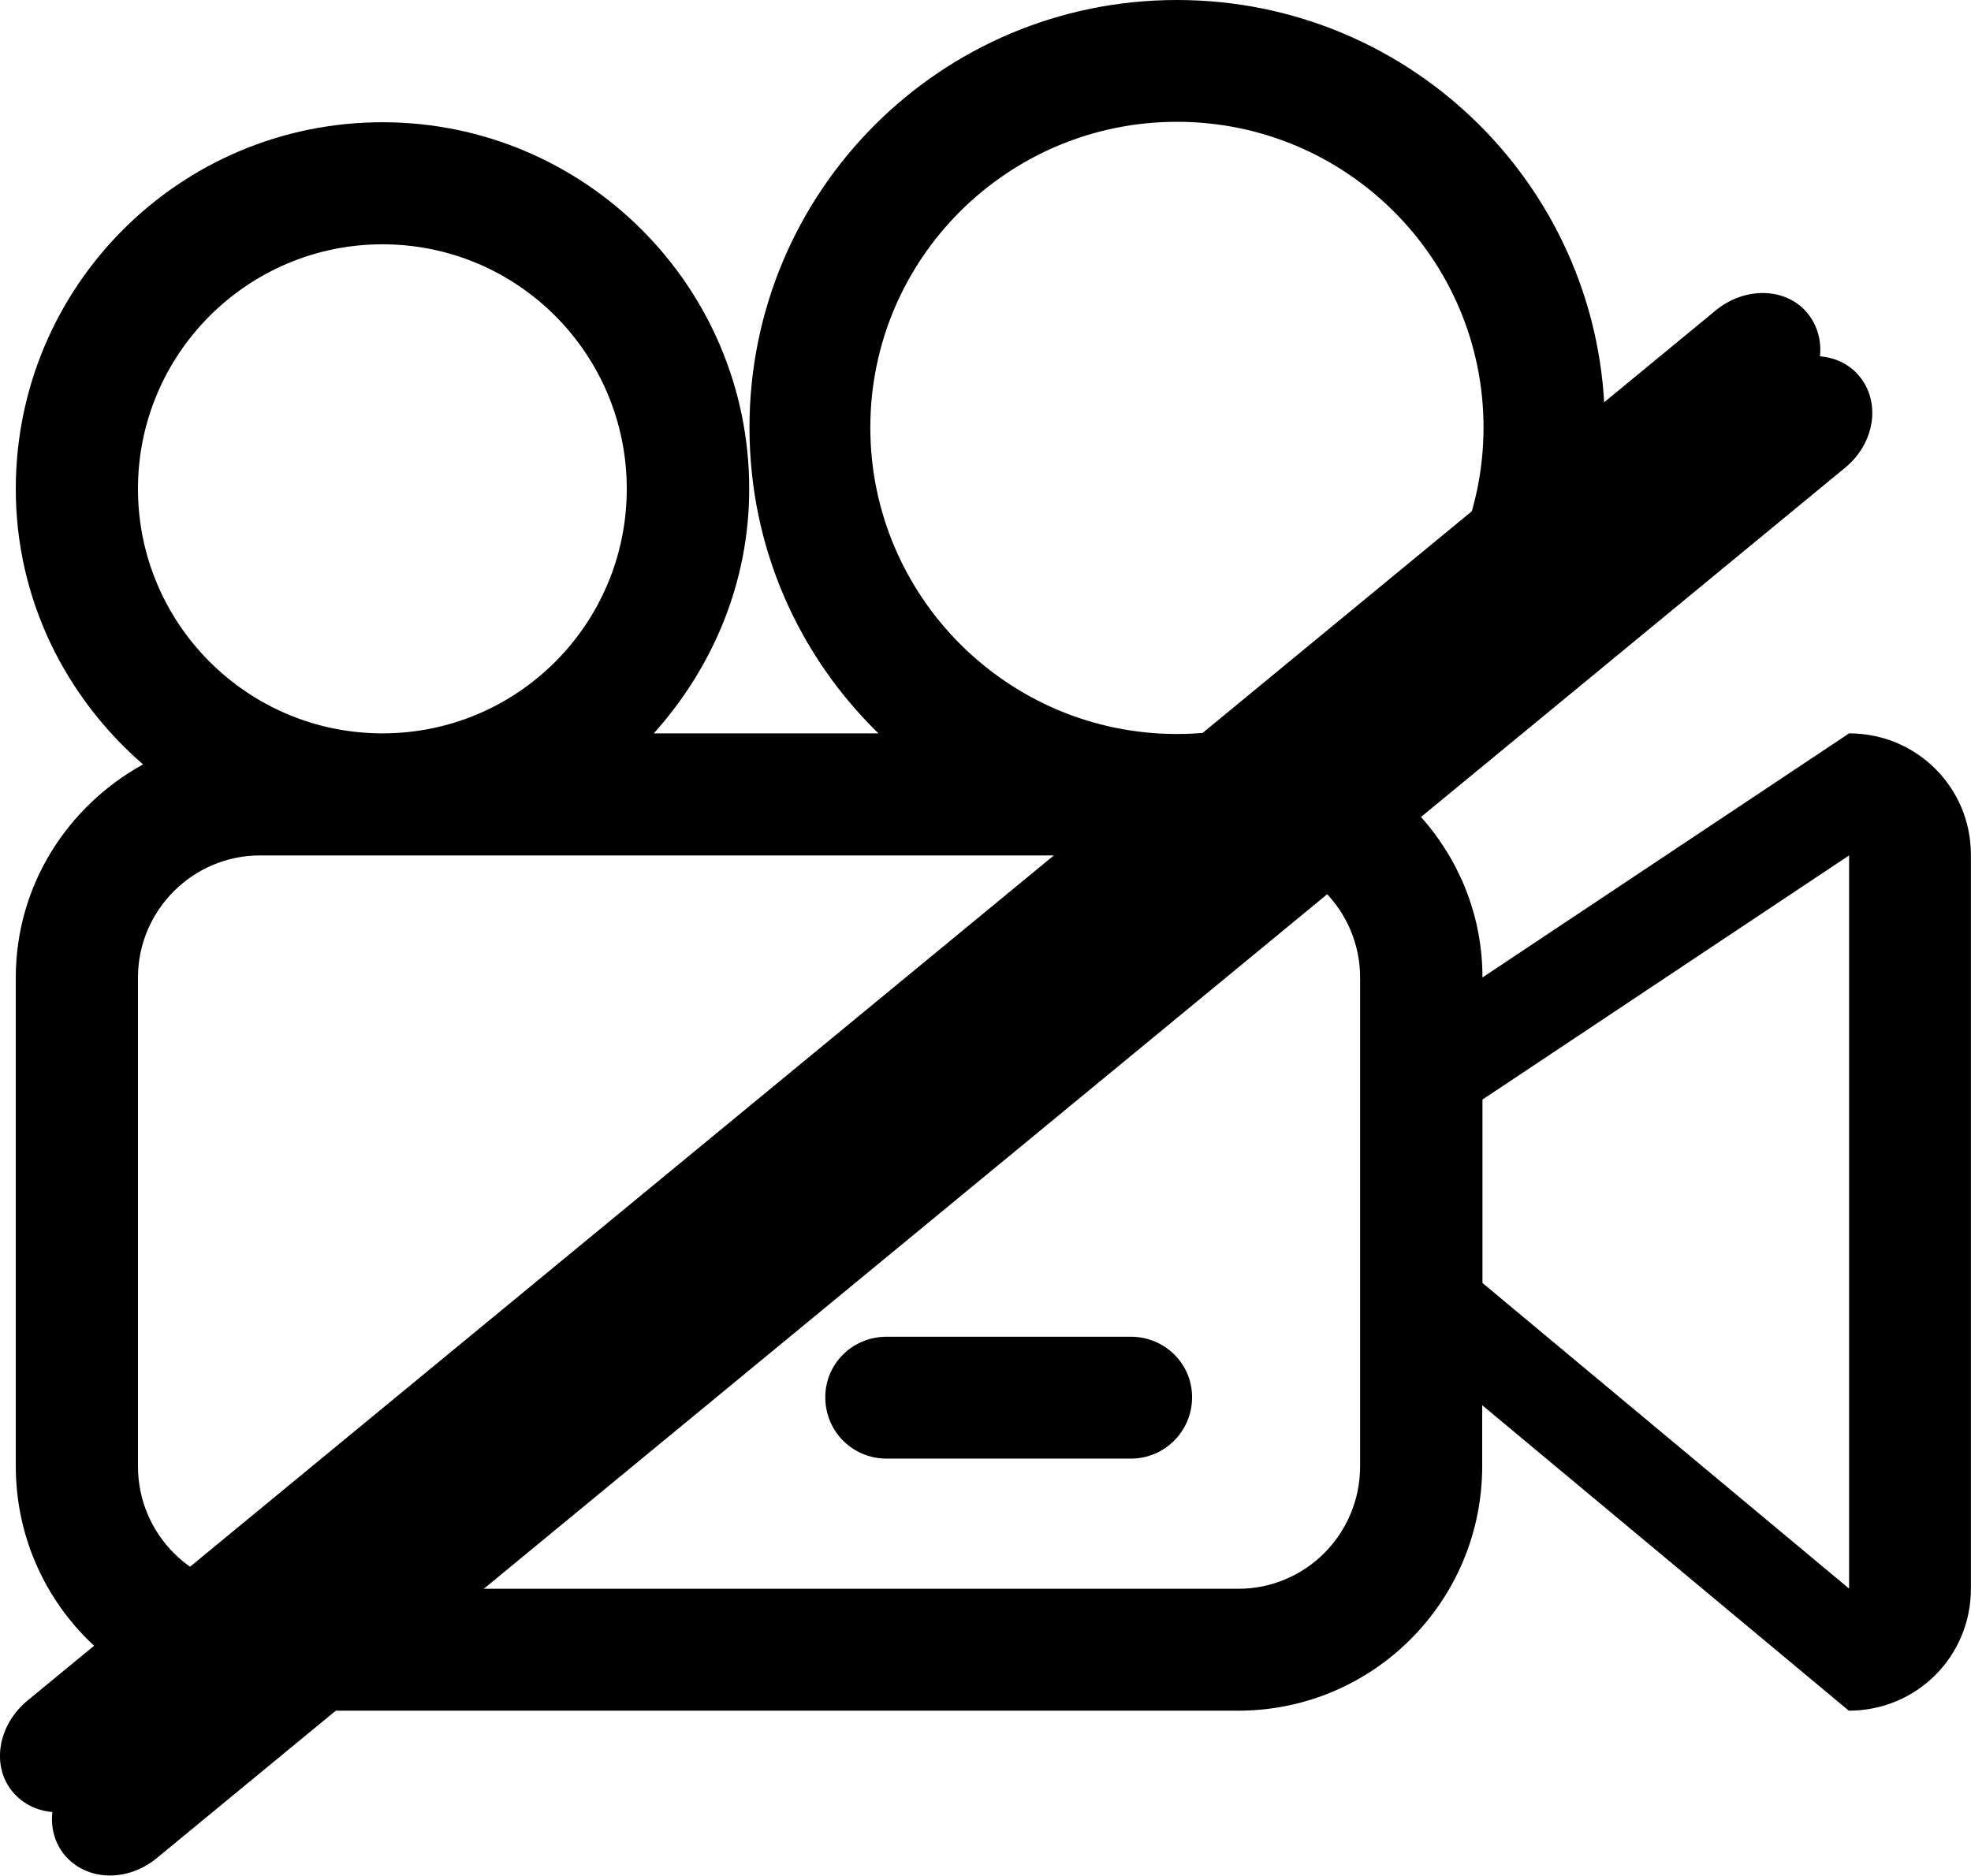
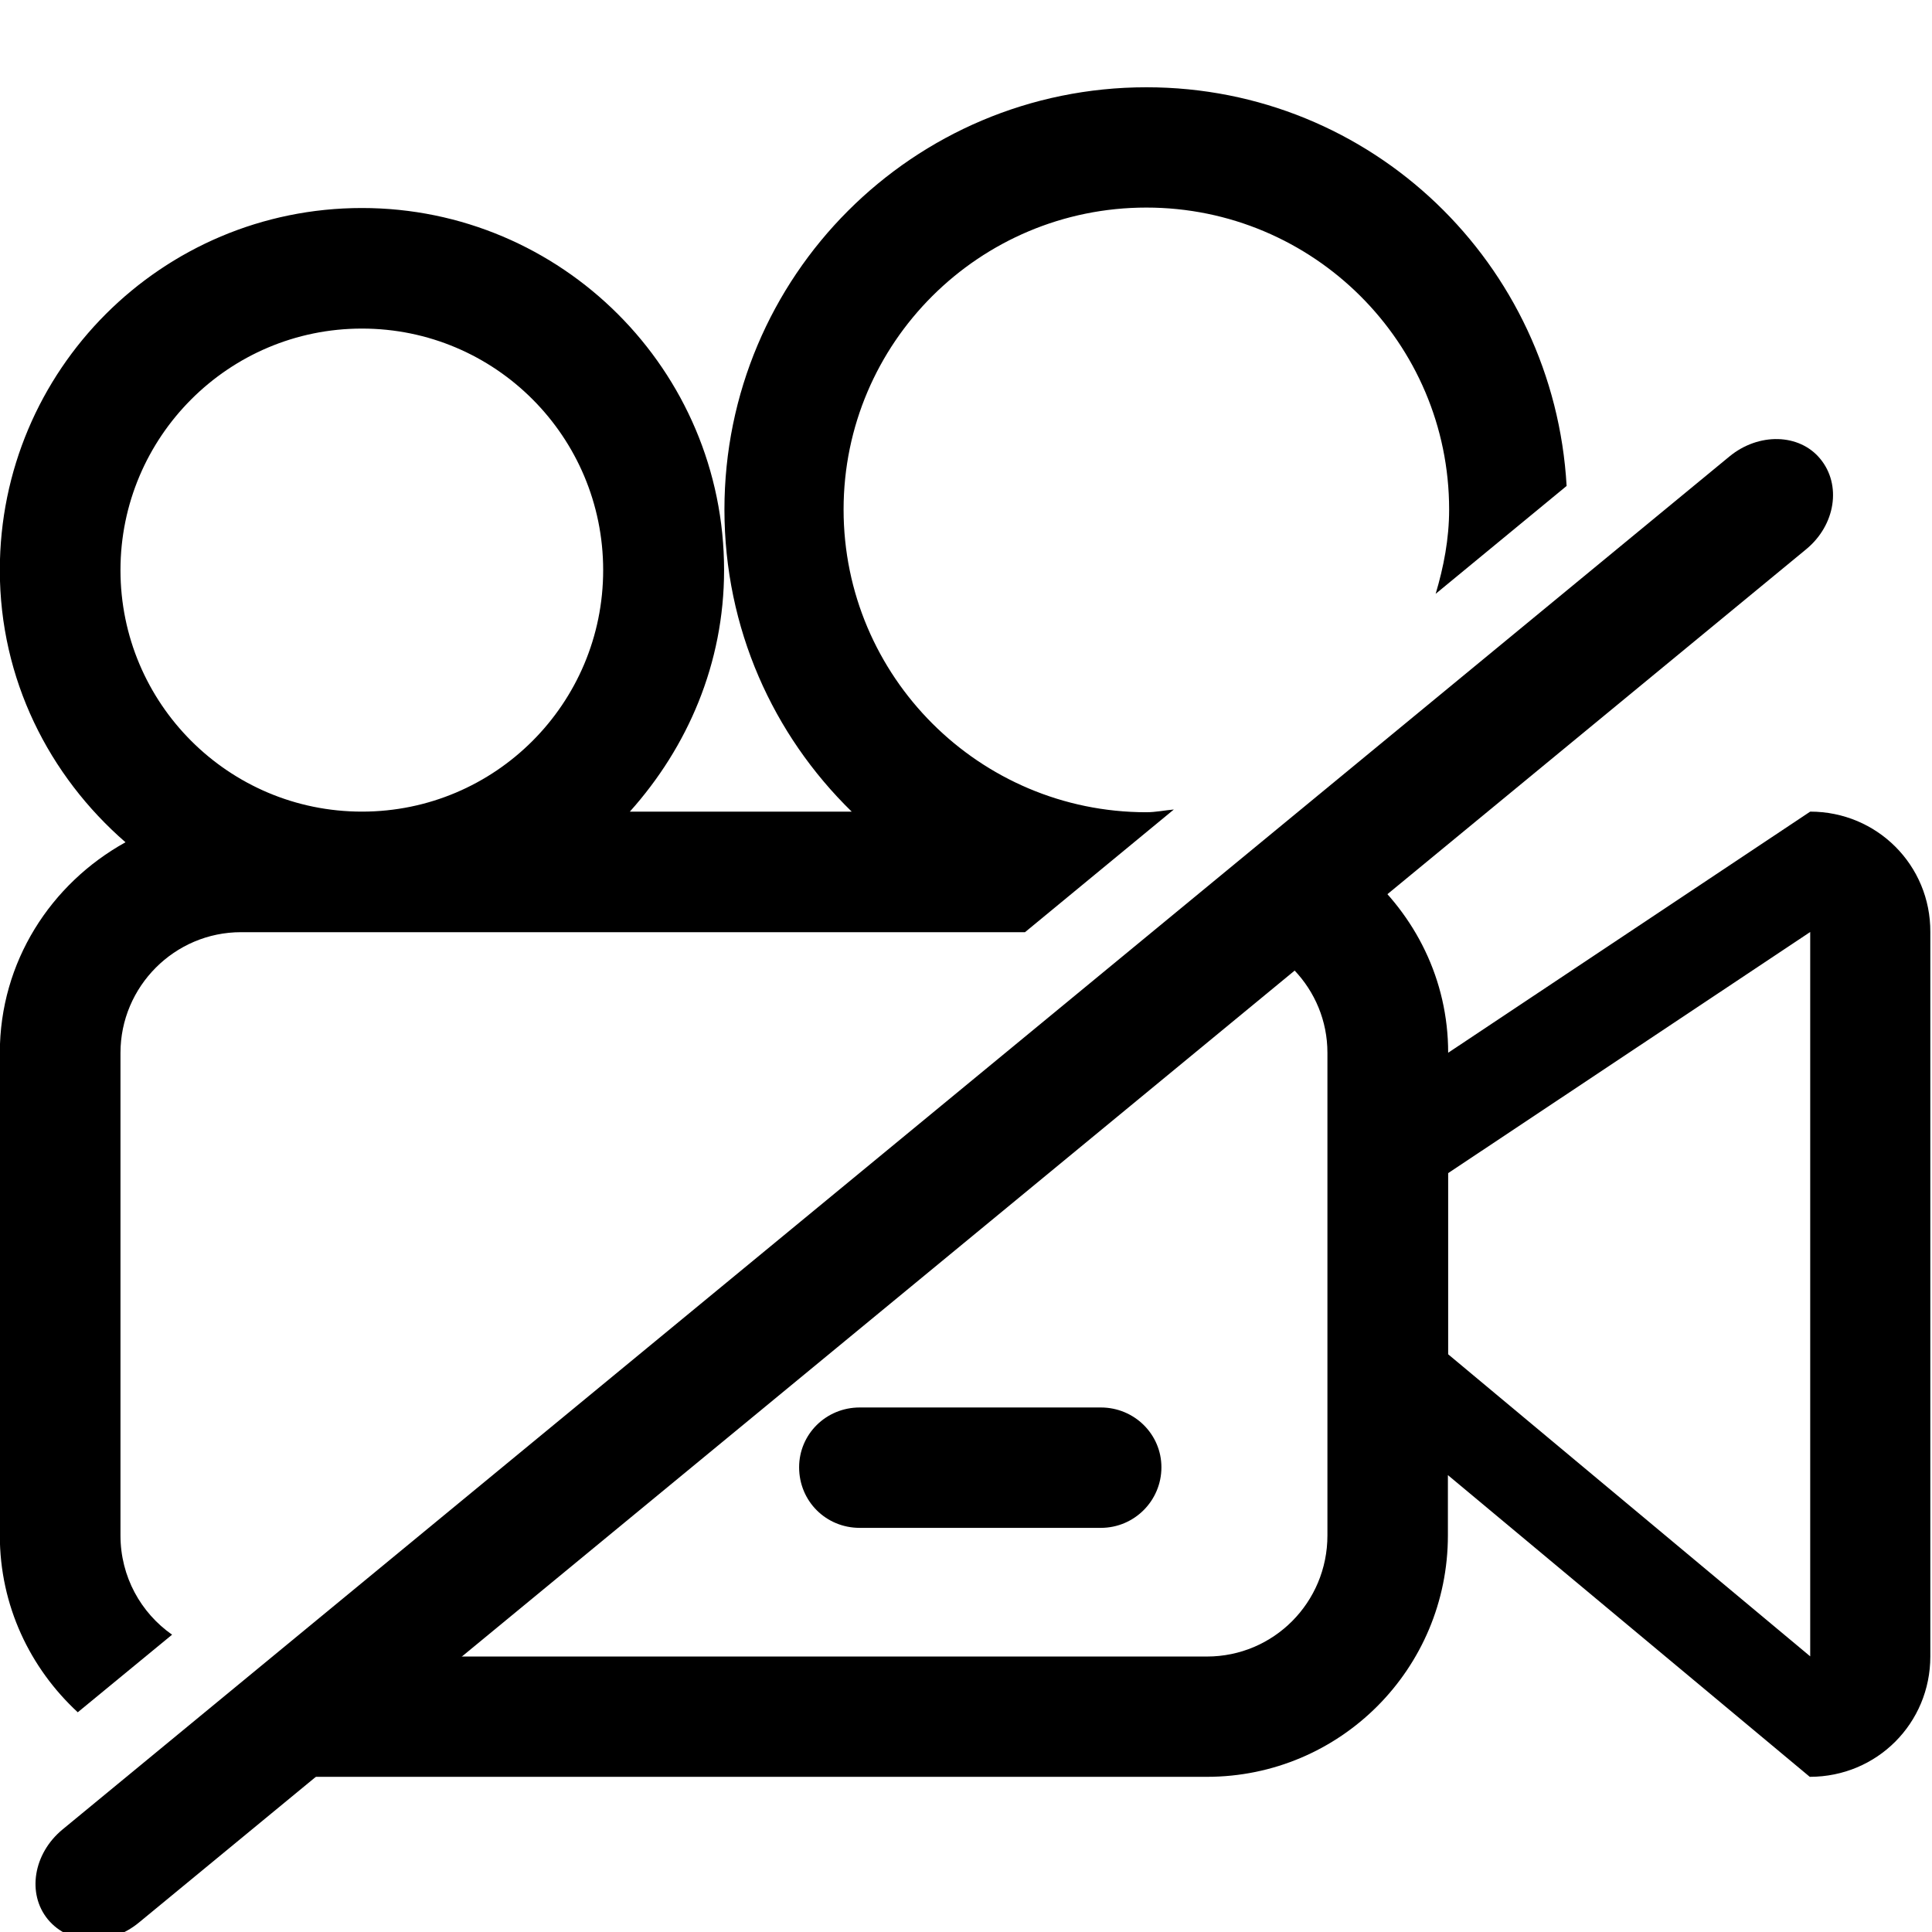
- <svg xmlns="http://www.w3.org/2000/svg" version="1.1" baseProfile="basic" id="Layer_1" x="0px" y="0px" width="22.101px" height="21.034px" viewBox="0.86 2.406 22.101 21.034" xml:space="preserve">
+ <svg xmlns="http://www.w3.org/2000/svg" version="1.1" baseProfile="basic" id="Layer_1" x="0px" y="0px" width="21.938px" height="21.938px" viewBox="1.354 0.442 21.938 21.938" xml:space="preserve">
  <g>
-     <path d="M21.594,10.631l-4.111,2.738c0-0.832-0.375-1.563-0.963-2.07c1.394-0.837,2.336-2.351,2.336-4.098   c0-2.649-2.146-4.795-4.799-4.795c-2.651,0-4.793,2.146-4.793,4.795c0,1.351,0.553,2.559,1.446,3.43H8.191   c0.656-0.732,1.07-1.683,1.07-2.742c0-2.271-1.845-4.112-4.112-4.112c-2.274,0-4.112,1.841-4.112,4.112   c0,1.238,0.557,2.335,1.427,3.09c-0.848,0.469-1.427,1.358-1.427,2.391v5.479c0,1.518,1.224,2.743,2.739,2.743h10.967   c1.515,0,2.737-1.228,2.737-2.743v-0.683l4.111,3.426c0.762,0,1.369-0.61,1.369-1.368V12C22.963,11.24,22.354,10.631,21.594,10.631   z M2.407,7.889c0-1.513,1.228-2.743,2.742-2.743c1.516,0,2.739,1.23,2.739,2.743c0,1.514-1.224,2.742-2.739,2.742   C3.635,10.631,2.407,9.402,2.407,7.889z M16.111,18.85c0,0.762-0.612,1.375-1.368,1.375H3.776c-0.756,0-1.369-0.613-1.369-1.375   V13.37c0-0.753,0.614-1.37,1.369-1.37h10.967c0.756,0,1.368,0.617,1.368,1.369V18.85z M14.057,10.638   c-1.895,0-3.438-1.541-3.438-3.437c0-1.895,1.543-3.429,3.438-3.429c1.896,0,3.438,1.534,3.438,3.429   C17.493,9.097,15.951,10.638,14.057,10.638z M21.594,13.027v6.295c0,0.033,0,0.051,0,0.047v0.854l-4.111-3.428v-1.37   c0-0.36,0-0.272,0-0.687L21.594,12C21.594,12.962,21.594,12.459,21.594,13.027z" />
-     <path d="M13.54,17.398h-2.738c-0.383,0-0.688,0.303-0.688,0.678c0,0.384,0.305,0.689,0.688,0.689h2.738   c0.381,0,0.687-0.308,0.687-0.689C14.227,17.701,13.921,17.398,13.54,17.398z" />
-     <path d="M20.094,5.891L1.168,21.479C0.834,21.756,0.761,22.211,1,22.5c0.245,0.295,0.705,0.311,1.039,0.033   L20.966,6.944c0.334-0.275,0.404-0.732,0.16-1.027C20.887,5.628,20.426,5.616,20.094,5.891z" />
-     <path d="M20.677,6.599L1.751,22.188c-0.334,0.276-0.407,0.731-0.168,1.021c0.245,0.295,0.705,0.311,1.039,0.033   l18.927-15.59c0.334-0.275,0.404-0.732,0.16-1.027C21.471,6.336,21.009,6.324,20.677,6.599z" />
+     <path d="M13.854,16.424h-2.738c-0.383,0-0.688,0.304-0.688,0.679c0,0.385,0.305,0.688,0.688,0.688h2.738   c0.381,0,0.688-0.309,0.688-0.688C14.542,16.728,14.235,16.424,13.854,16.424z" />
+     <g>
+       <g>
+         <path d="M19.143,5.96C19,3.438,16.932,1.433,14.372,1.433c-2.65,0-4.792,2.146-4.792,4.795     c0,1.351,0.553,2.559,1.445,3.43H8.506c0.656-0.732,1.07-1.683,1.07-2.742c0-2.271-1.846-4.112-4.112-4.112     c-2.274,0-4.112,1.841-4.112,4.112c0,1.238,0.558,2.335,1.427,3.09c-0.848,0.47-1.427,1.358-1.427,2.392v5.479     c0,0.797,0.344,1.508,0.885,2.008l1.071-0.881c-0.354-0.248-0.586-0.658-0.586-1.127v-5.479c0-0.754,0.614-1.371,1.369-1.371     h8.902l1.69-1.393c-0.104,0.009-0.205,0.031-0.312,0.031c-1.896,0-3.438-1.541-3.438-3.437c0-1.895,1.543-3.429,3.438-3.429     c1.895,0,3.438,1.534,3.438,3.429c0,0.334-0.062,0.651-0.153,0.957L19.143,5.96z M5.464,9.658c-1.515,0-2.742-1.229-2.742-2.742     S3.95,4.173,5.464,4.173c1.516,0,2.739,1.23,2.739,2.743C8.203,8.43,6.978,9.658,5.464,9.658z" />
+       </g>
+       <g>
+         <path d="M21.909,9.658l-4.111,2.738c0-0.832-0.375-1.562-0.963-2.07c0.896-0.537,1.601-1.355,1.992-2.334     l-3.693,3.043c0.72,0.04,1.293,0.635,1.293,1.361v5.481c0,0.762-0.612,1.375-1.368,1.375H5.155l-1.594,1.312     c0.172,0.034,0.348,0.054,0.53,0.054h10.967c1.515,0,2.737-1.227,2.737-2.742v-0.684l4.109,3.426     c0.764,0,1.369-0.609,1.369-1.367v-8.225C23.277,10.267,22.668,9.658,21.909,9.658z M21.909,12.054v6.295     c0,0.032,0,0.051,0,0.047v0.854l-4.111-3.43v-1.369c0-0.359,0-0.271,0-0.688l4.111-2.738     C21.909,11.991,21.909,11.486,21.909,12.054z" />
+       </g>
+     </g>
+     <path d="M20.991,5.626L2.065,21.215c-0.334,0.275-0.406,0.73-0.168,1.021c0.245,0.296,0.705,0.312,1.039,0.033   l18.927-15.59c0.334-0.275,0.404-0.732,0.16-1.027C21.786,5.363,21.323,5.352,20.991,5.626z" />
  </g>
</svg>
